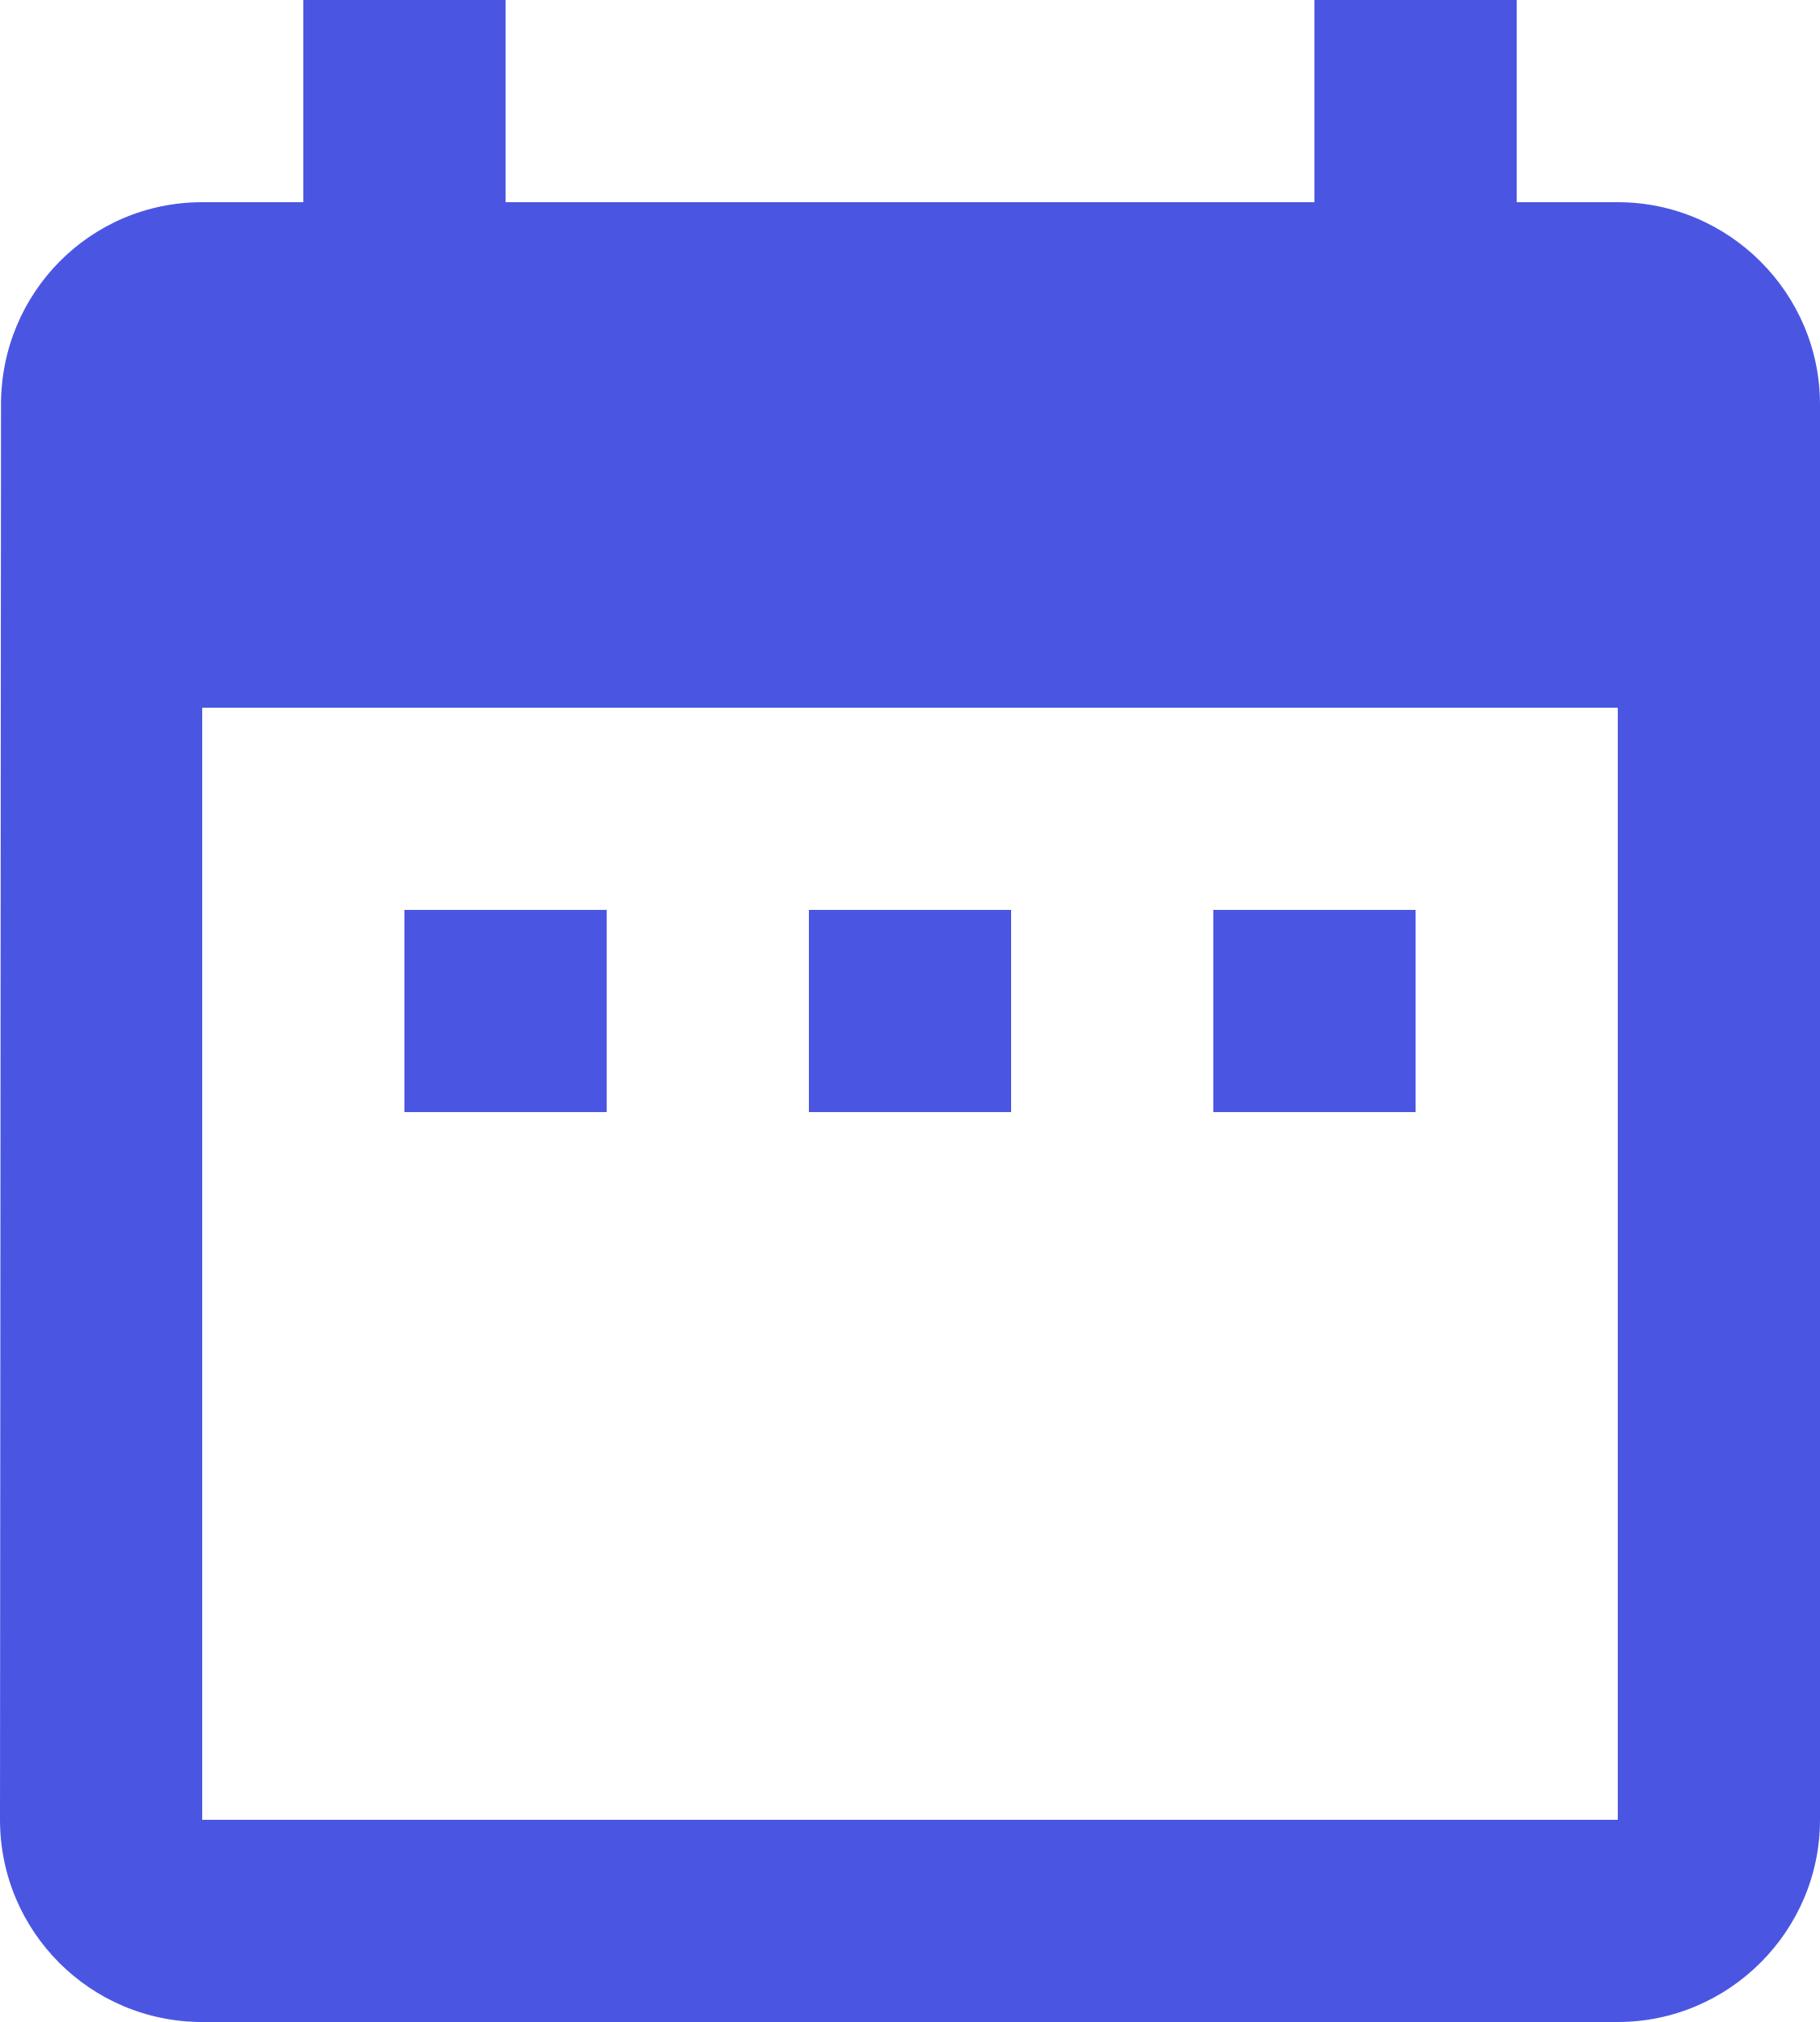
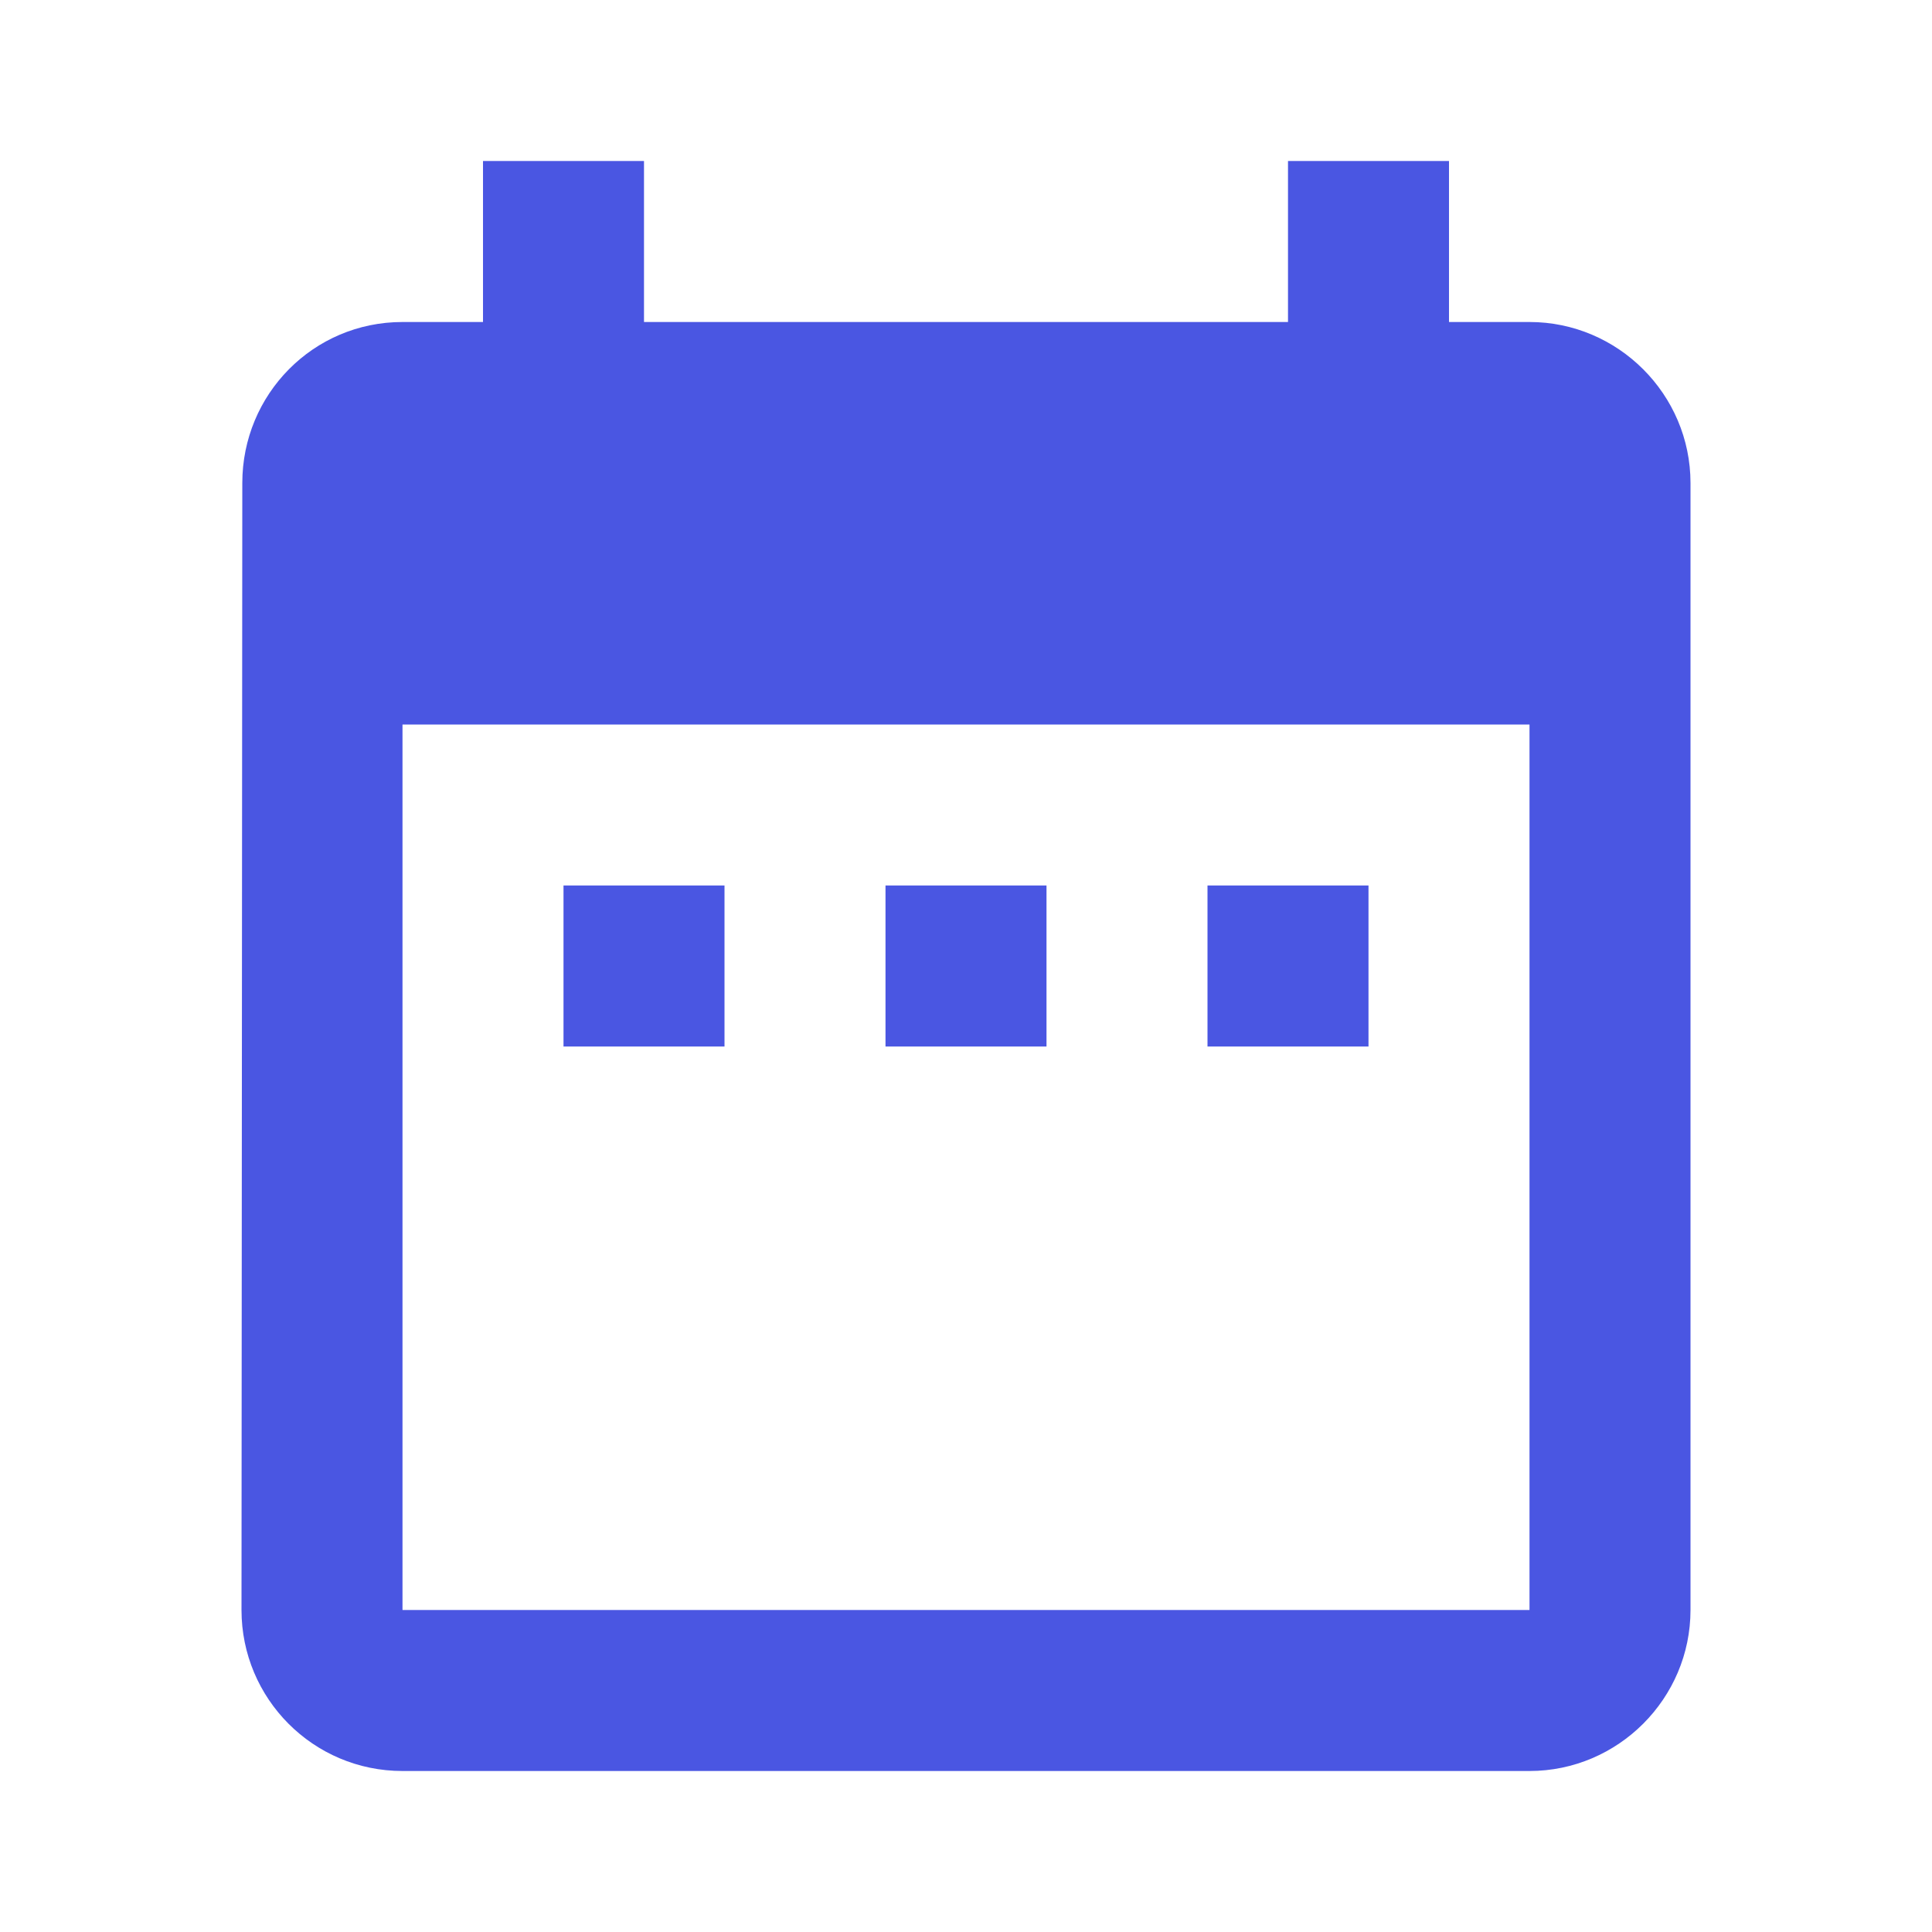
- <svg xmlns="http://www.w3.org/2000/svg" width="18" height="20" viewBox="0 0 18 20" fill="none">
-   <path d="M6 9H4V11H6V9ZM10 9H8V11H10V9ZM14 9H12V11H14V9ZM16 2H15V0H13V2H5V0H3V2H2C0.89 2 0.01 2.9 0.01 4L0 18C0 19.1 0.89 20 2 20H16C17.1 20 18 19.1 18 18V4C18 2.9 17.1 2 16 2ZM16 18H2V7H16V18Z" fill="#4A56E2" />
+ <svg xmlns="http://www.w3.org/2000/svg" width="24" height="24" viewBox="0 0 24 24" fill="none">
+   <path d="M9 11H7V13H9V11ZM13 11H11V13H13V11ZM17 11H15V13H17V11ZM19 4H18V2H16V4H8V2H6V4H5C3.89 4 3.01 4.9 3.01 6L3 20C3 21.1 3.89 22 5 22H19C20.1 22 21 21.1 21 20V6C21 4.9 20.1 4 19 4ZM19 20H5V9H19V20Z" fill="#4A56E2" />
</svg>
